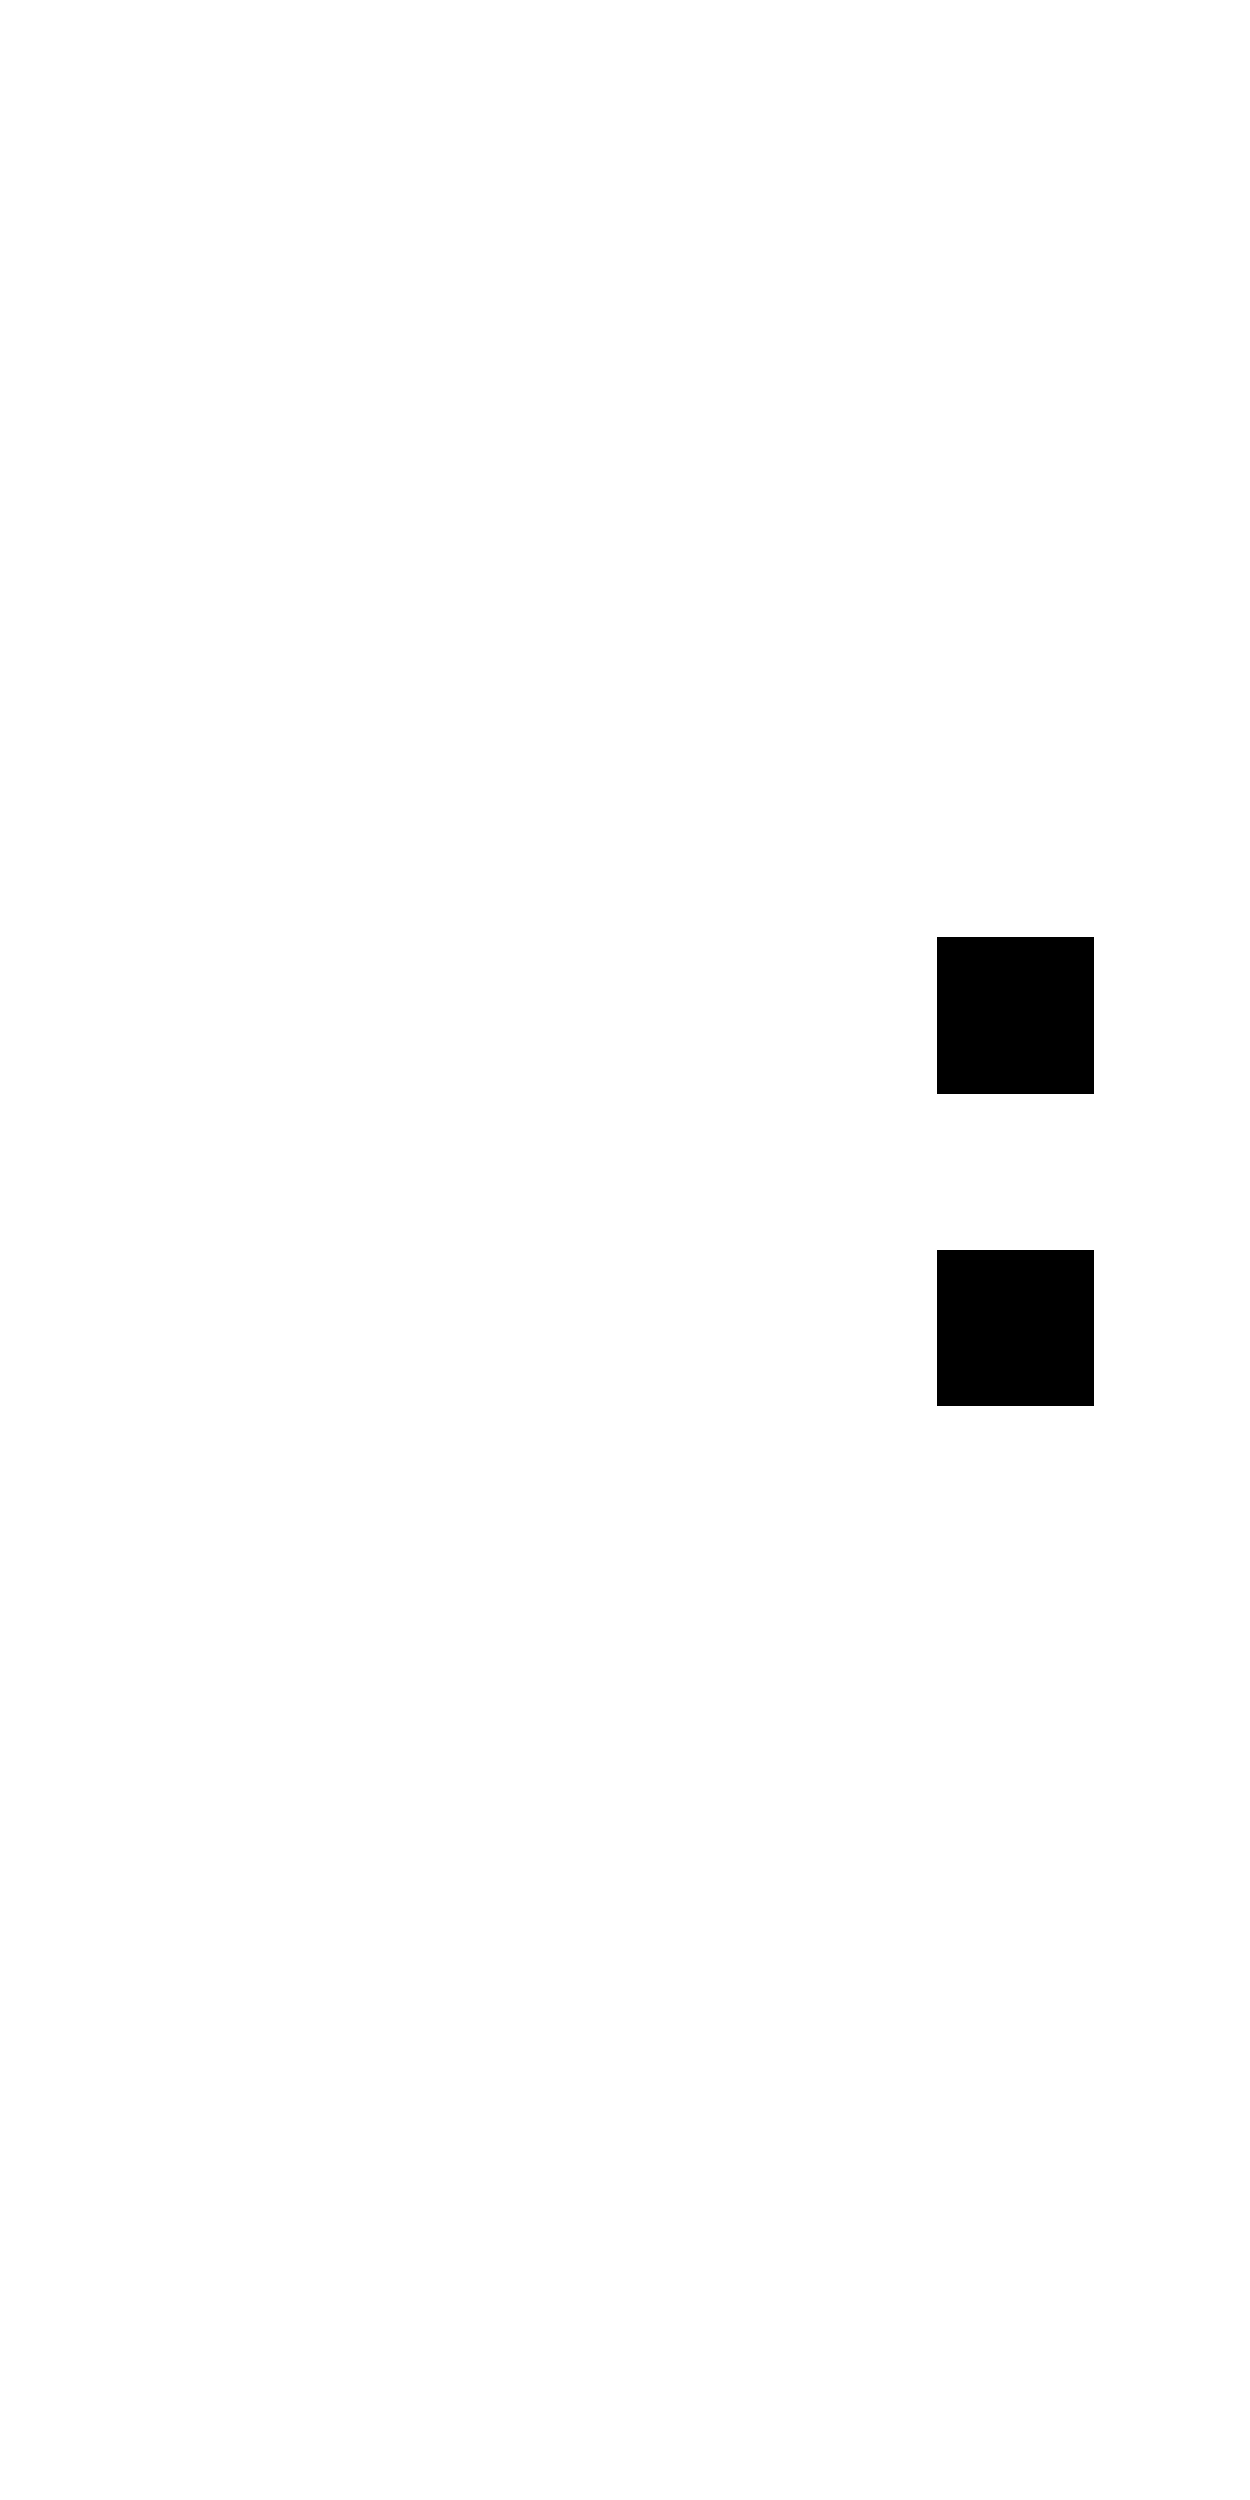
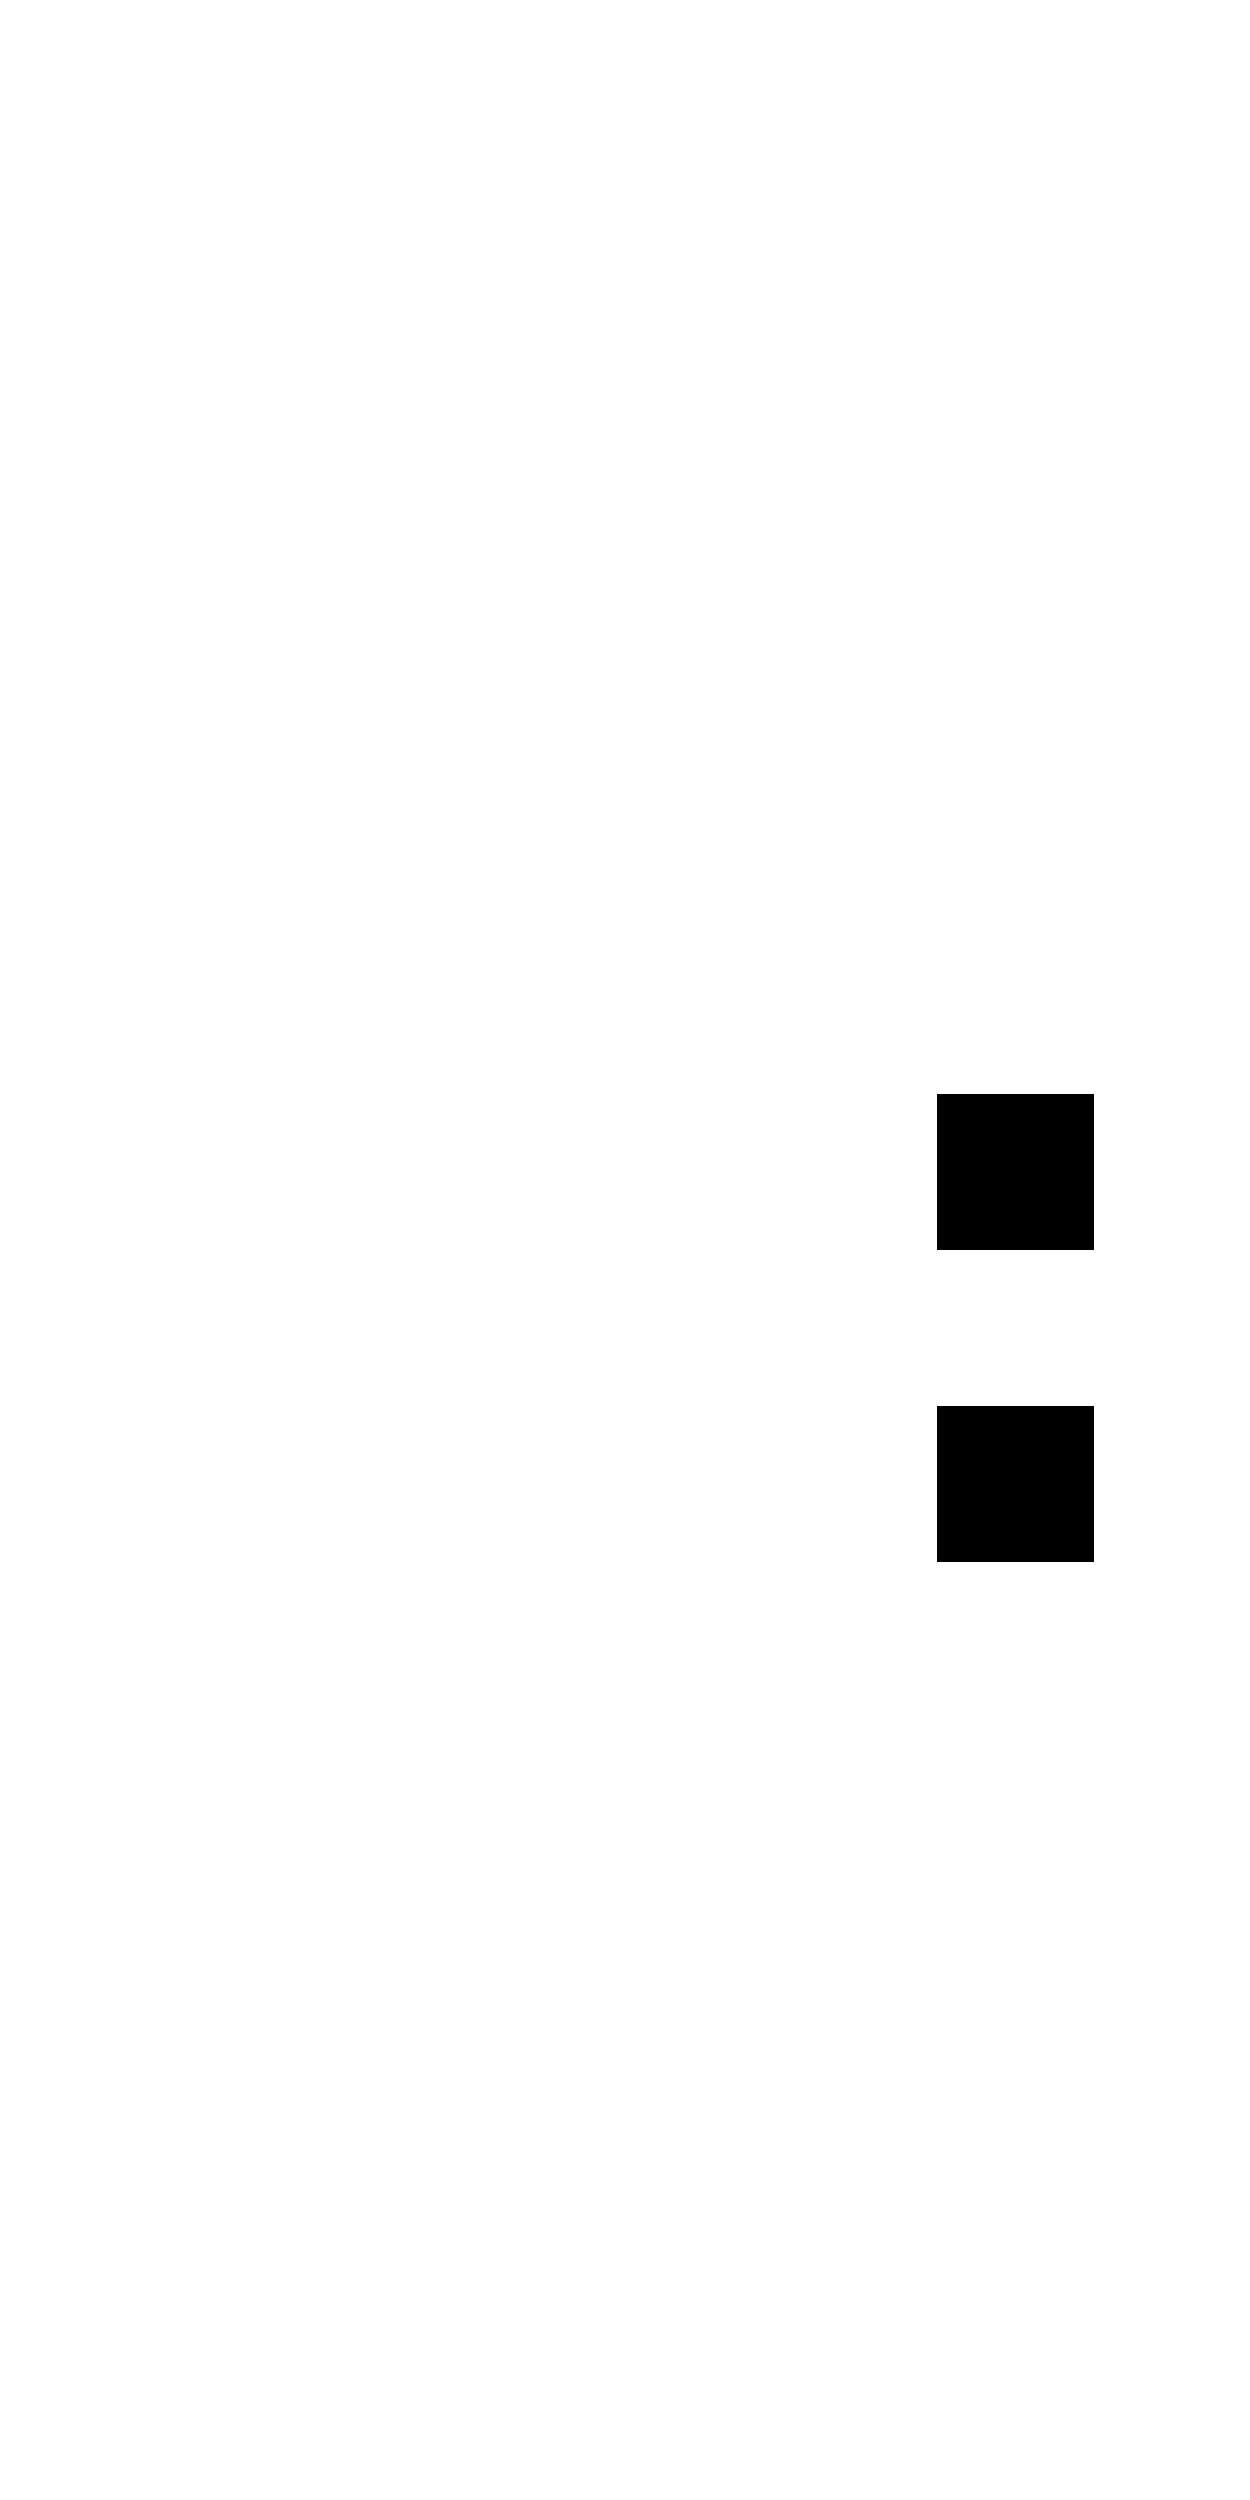
<svg xmlns="http://www.w3.org/2000/svg" baseProfile="full" height="64px" version="1.1" width="32px">
  <defs />
-   <rect fill="rgb(255,255,255)" height="4px" shape-rendering="crispEdges" width="4px" x="4px" y="24px" />
-   <rect fill="rgb(255,255,255)" height="4px" shape-rendering="crispEdges" width="4px" x="4px" y="32px" />
-   <rect fill="rgb(255,255,255)" height="4px" shape-rendering="crispEdges" width="4px" x="8px" y="24px" />
-   <rect fill="rgb(255,255,255)" height="4px" shape-rendering="crispEdges" width="4px" x="8px" y="32px" />
-   <rect fill="rgb(255,255,255)" height="4px" shape-rendering="crispEdges" width="4px" x="12px" y="24px" />
-   <rect fill="rgb(255,255,255)" height="4px" shape-rendering="crispEdges" width="4px" x="12px" y="32px" />
-   <rect fill="rgb(255,255,255)" height="4px" shape-rendering="crispEdges" width="4px" x="16px" y="24px" />
-   <rect fill="rgb(255,255,255)" height="4px" shape-rendering="crispEdges" width="4px" x="16px" y="32px" />
-   <rect fill="rgb(255,255,255)" height="4px" shape-rendering="crispEdges" width="4px" x="20px" y="24px" />
-   <rect fill="rgb(255,255,255)" height="4px" shape-rendering="crispEdges" width="4px" x="20px" y="32px" />
-   <rect fill="rgb(0,0,0)" height="4px" shape-rendering="crispEdges" width="4px" x="24px" y="24px" />
-   <rect fill="rgb(0,0,0)" height="4px" shape-rendering="crispEdges" width="4px" x="24px" y="32px" />
+   <rect fill="rgb(255,255,255)" height="4px" shape-rendering="crispEdges" width="4px" x="4px" y="28px" />
+   <rect fill="rgb(255,255,255)" height="4px" shape-rendering="crispEdges" width="4px" x="4px" y="36px" />
+   <rect fill="rgb(255,255,255)" height="4px" shape-rendering="crispEdges" width="4px" x="8px" y="28px" />
+   <rect fill="rgb(255,255,255)" height="4px" shape-rendering="crispEdges" width="4px" x="8px" y="36px" />
+   <rect fill="rgb(255,255,255)" height="4px" shape-rendering="crispEdges" width="4px" x="12px" y="28px" />
+   <rect fill="rgb(255,255,255)" height="4px" shape-rendering="crispEdges" width="4px" x="12px" y="36px" />
+   <rect fill="rgb(255,255,255)" height="4px" shape-rendering="crispEdges" width="4px" x="16px" y="28px" />
+   <rect fill="rgb(255,255,255)" height="4px" shape-rendering="crispEdges" width="4px" x="16px" y="36px" />
+   <rect fill="rgb(255,255,255)" height="4px" shape-rendering="crispEdges" width="4px" x="20px" y="28px" />
+   <rect fill="rgb(255,255,255)" height="4px" shape-rendering="crispEdges" width="4px" x="20px" y="36px" />
+   <rect fill="rgb(0,0,0)" height="4px" shape-rendering="crispEdges" width="4px" x="24px" y="28px" />
+   <rect fill="rgb(0,0,0)" height="4px" shape-rendering="crispEdges" width="4px" x="24px" y="36px" />
</svg>
